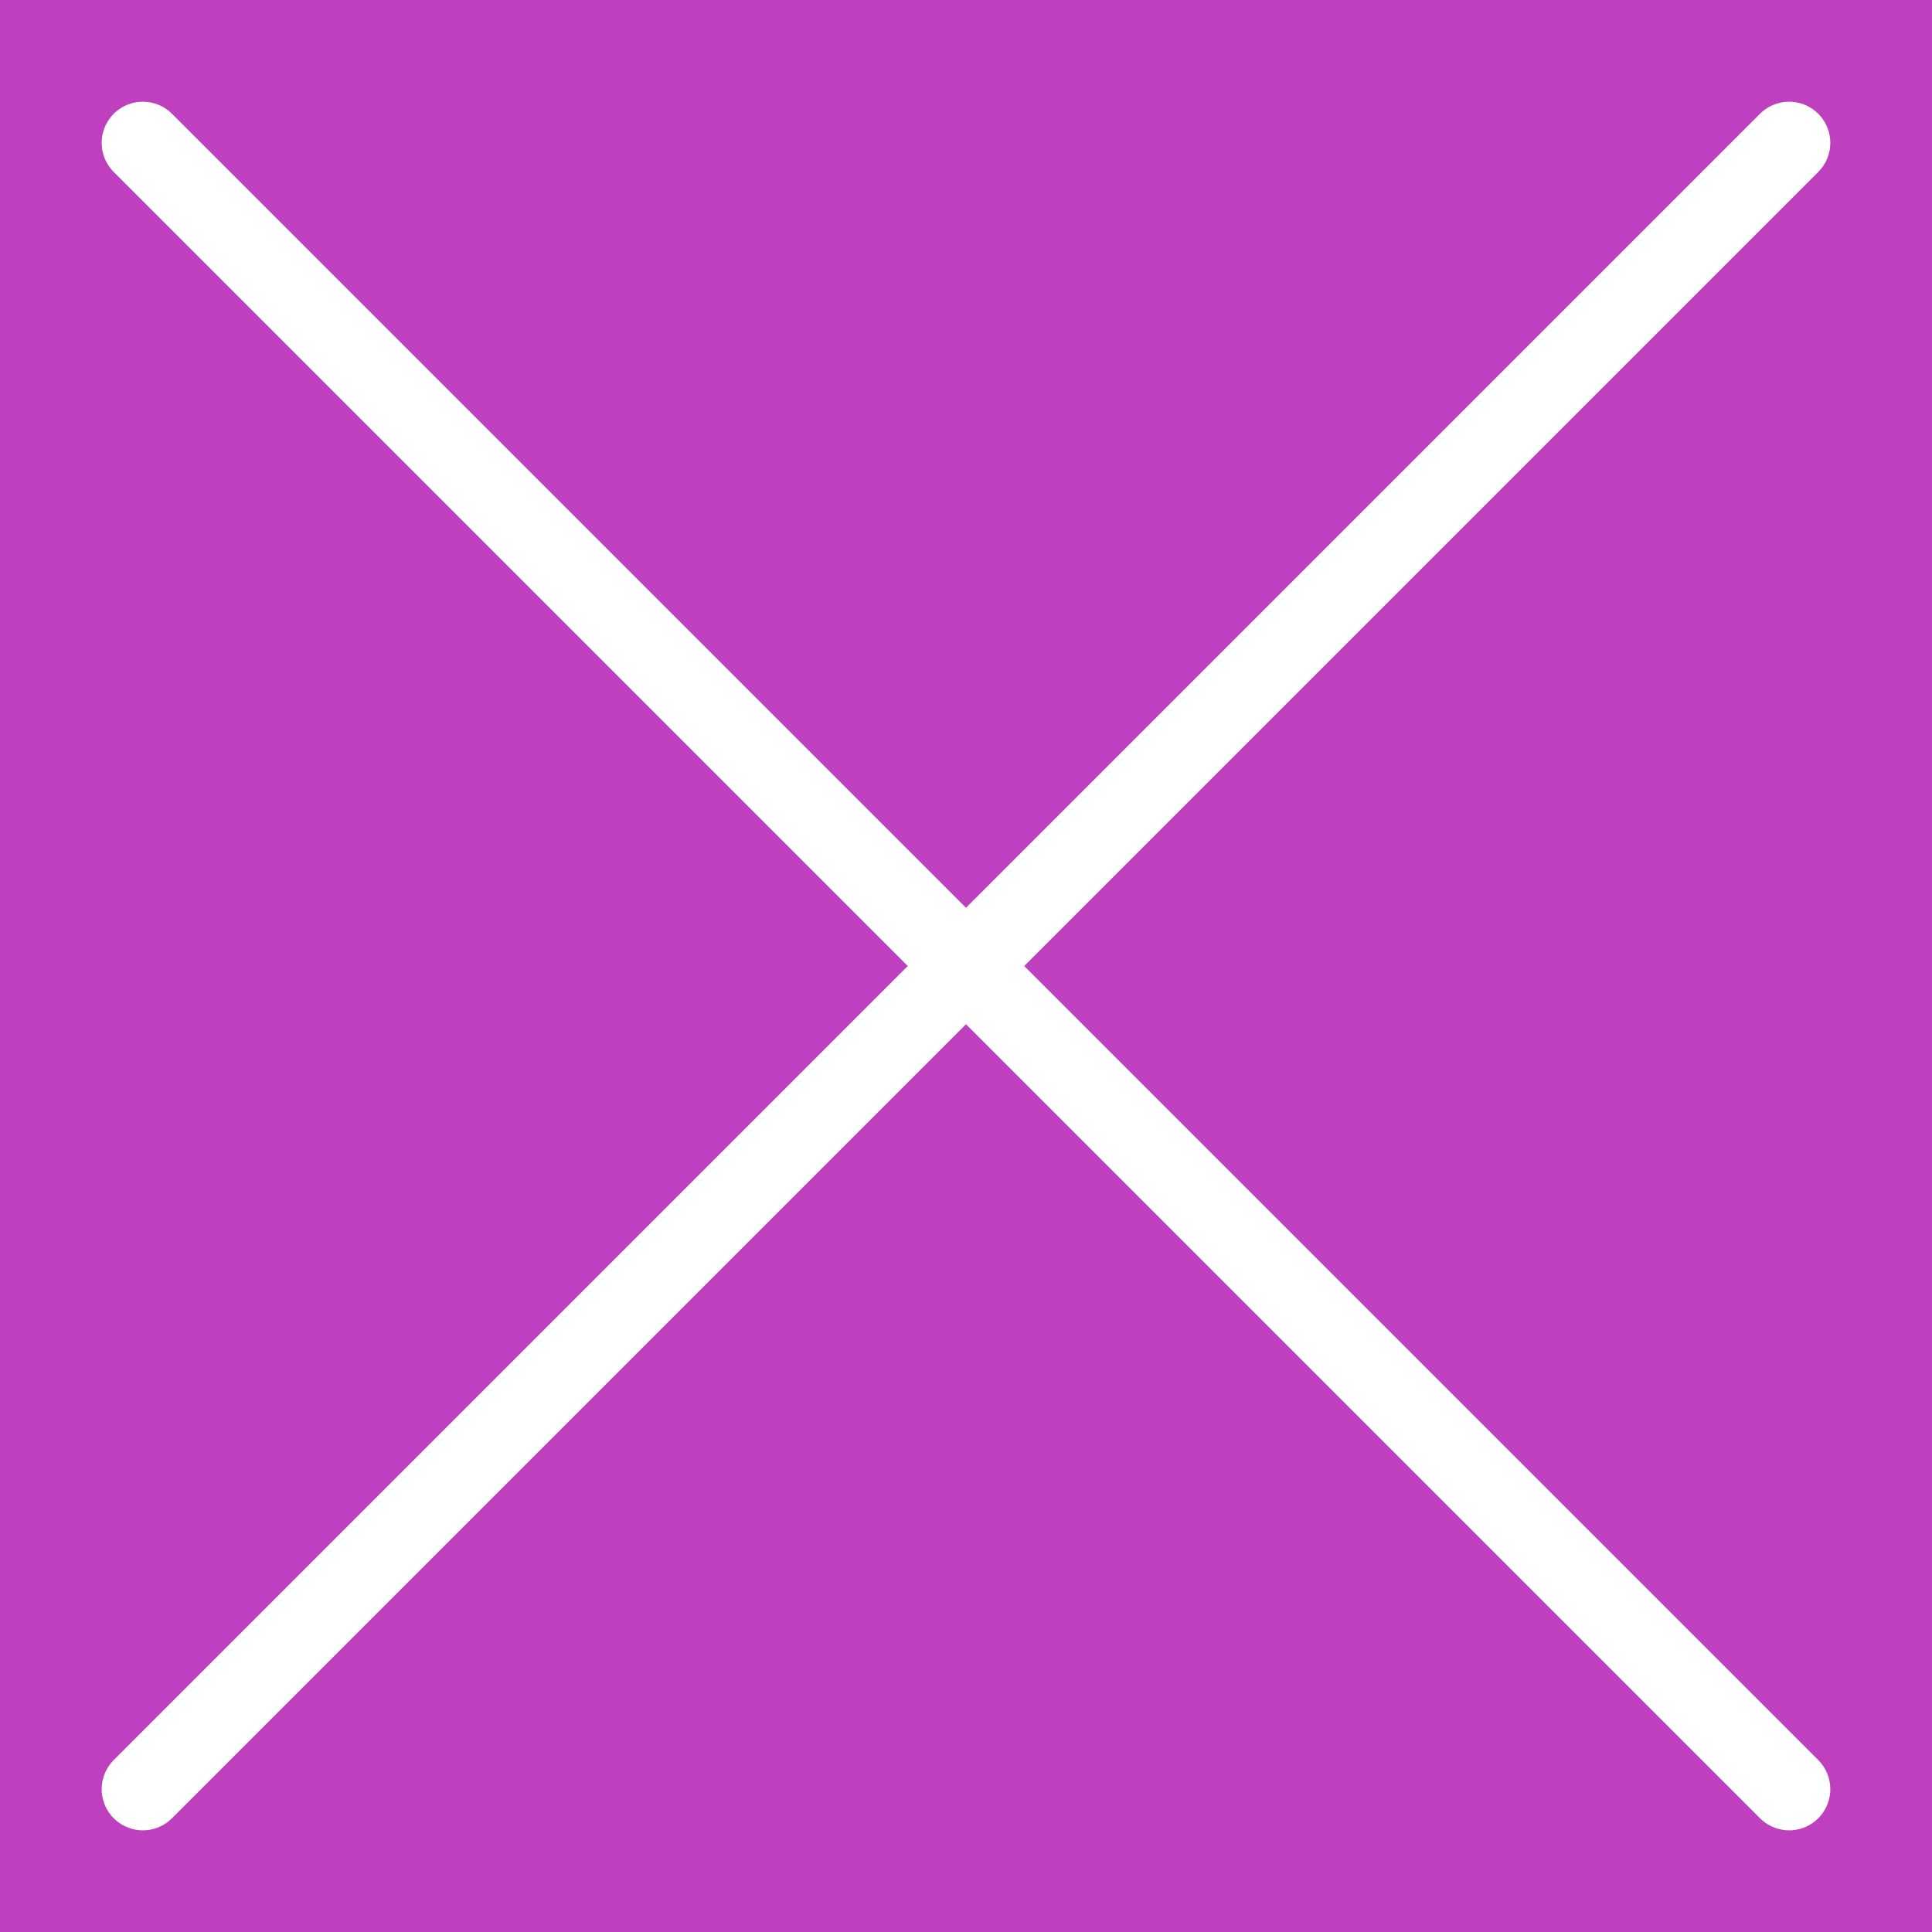
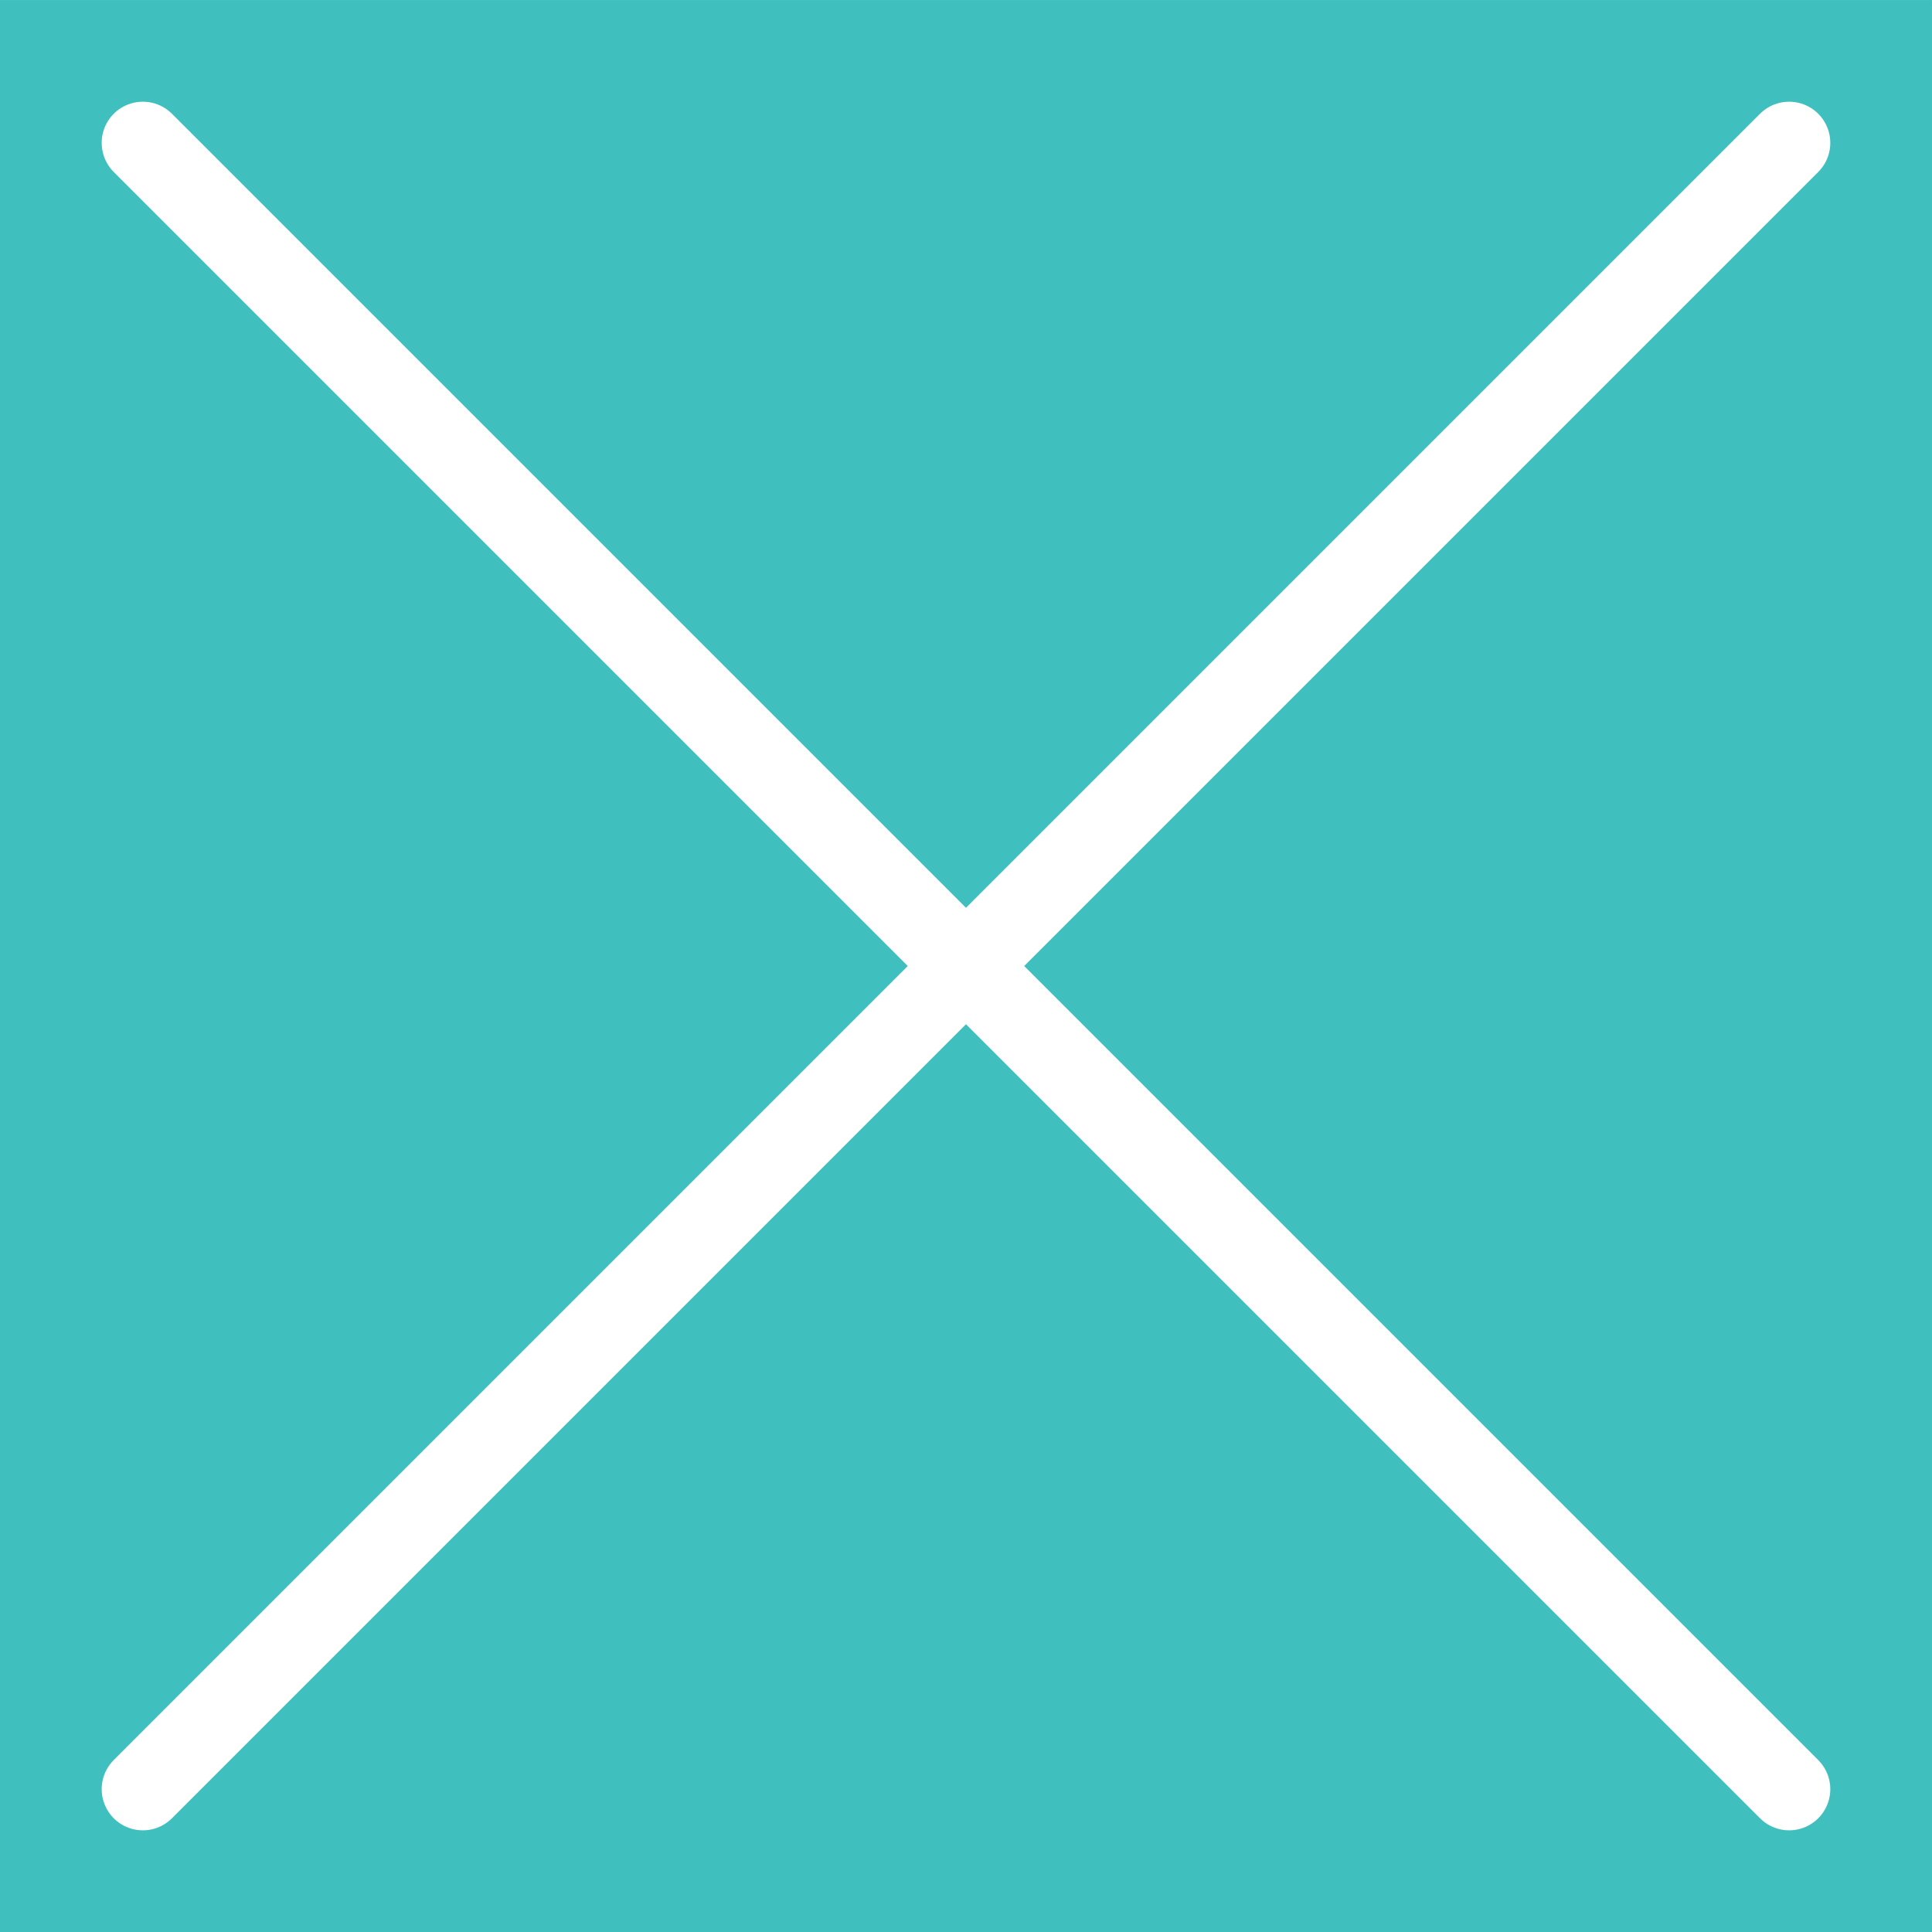
<svg xmlns="http://www.w3.org/2000/svg" id="svg8" version="1.1" viewBox="0 0 25.4 25.4" height="25.4mm" width="25.4mm">
  <defs id="defs2" />
  <g transform="translate(-21.34914,-63.01672)" id="layer1">
-     <rect y="63.017" x="21.349" height="25.4" width="25.4" id="rect815" style="opacity:1;vector-effect:none;fill:#bf40bf;fill-opacity:1;stroke:none;stroke-width:0.232;stroke-linecap:butt;stroke-linejoin:miter;stroke-miterlimit:4;stroke-dasharray:none;stroke-dashoffset:0;stroke-opacity:1" />
+     <rect y="63.017" x="21.349" height="25.4" width="25.4" id="rect815" style="opacity:1;vector-effect:none;fill:#40bfbf;fill-opacity:1;stroke:none;stroke-width:0.232;stroke-linecap:butt;stroke-linejoin:miter;stroke-miterlimit:4;stroke-dasharray:none;stroke-dashoffset:0;stroke-opacity:1" />
    <g transform="matrix(0.8521184,0,0,0.8521184,5.035242,11.19711)" id="g823">
      <path style="fill:#ffffff;stroke:#ffffff;stroke-width:1.27;stroke-linecap:round;stroke-linejoin:round;stroke-miterlimit:4;stroke-dasharray:none;stroke-opacity:1" d="M 21.349,63.017 46.749,88.417" id="path817" />
      <path style="fill:#ffffff;stroke:#ffffff;stroke-width:1.27;stroke-linecap:round;stroke-linejoin:round;stroke-miterlimit:4;stroke-dasharray:none;stroke-opacity:1" d="M 46.749,63.017 21.349,88.417" id="path819" />
    </g>
  </g>
</svg>
